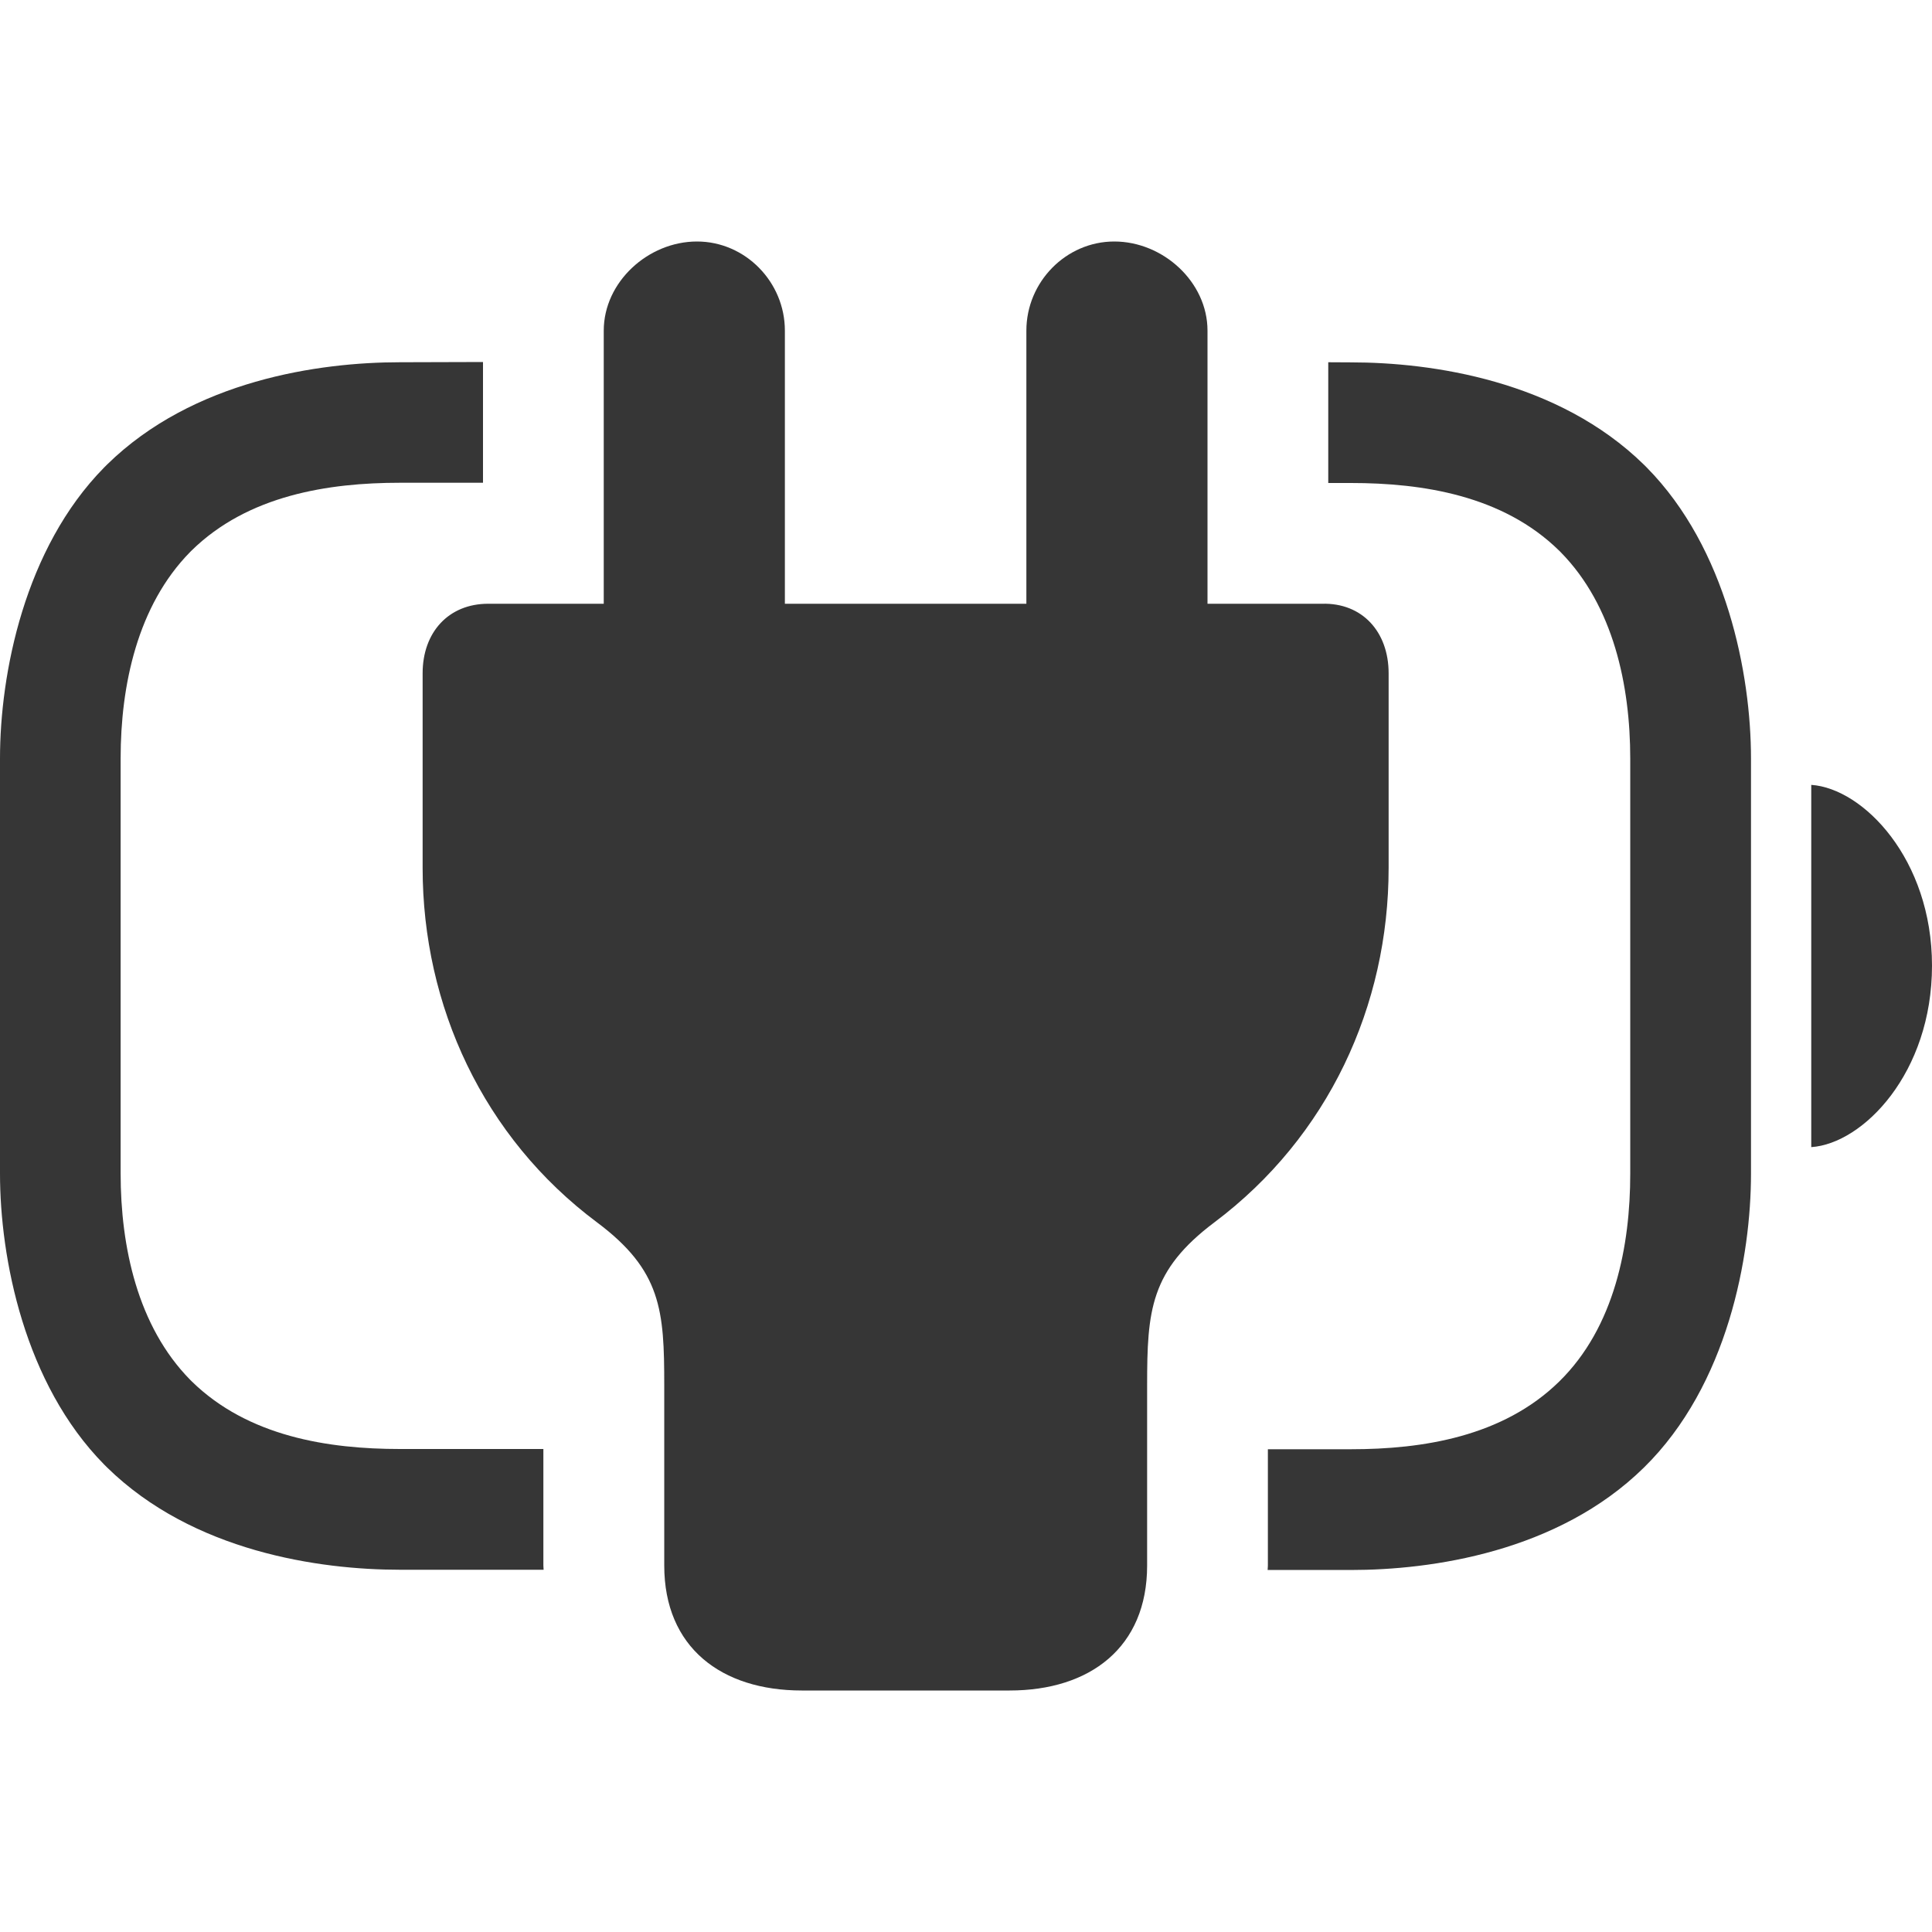
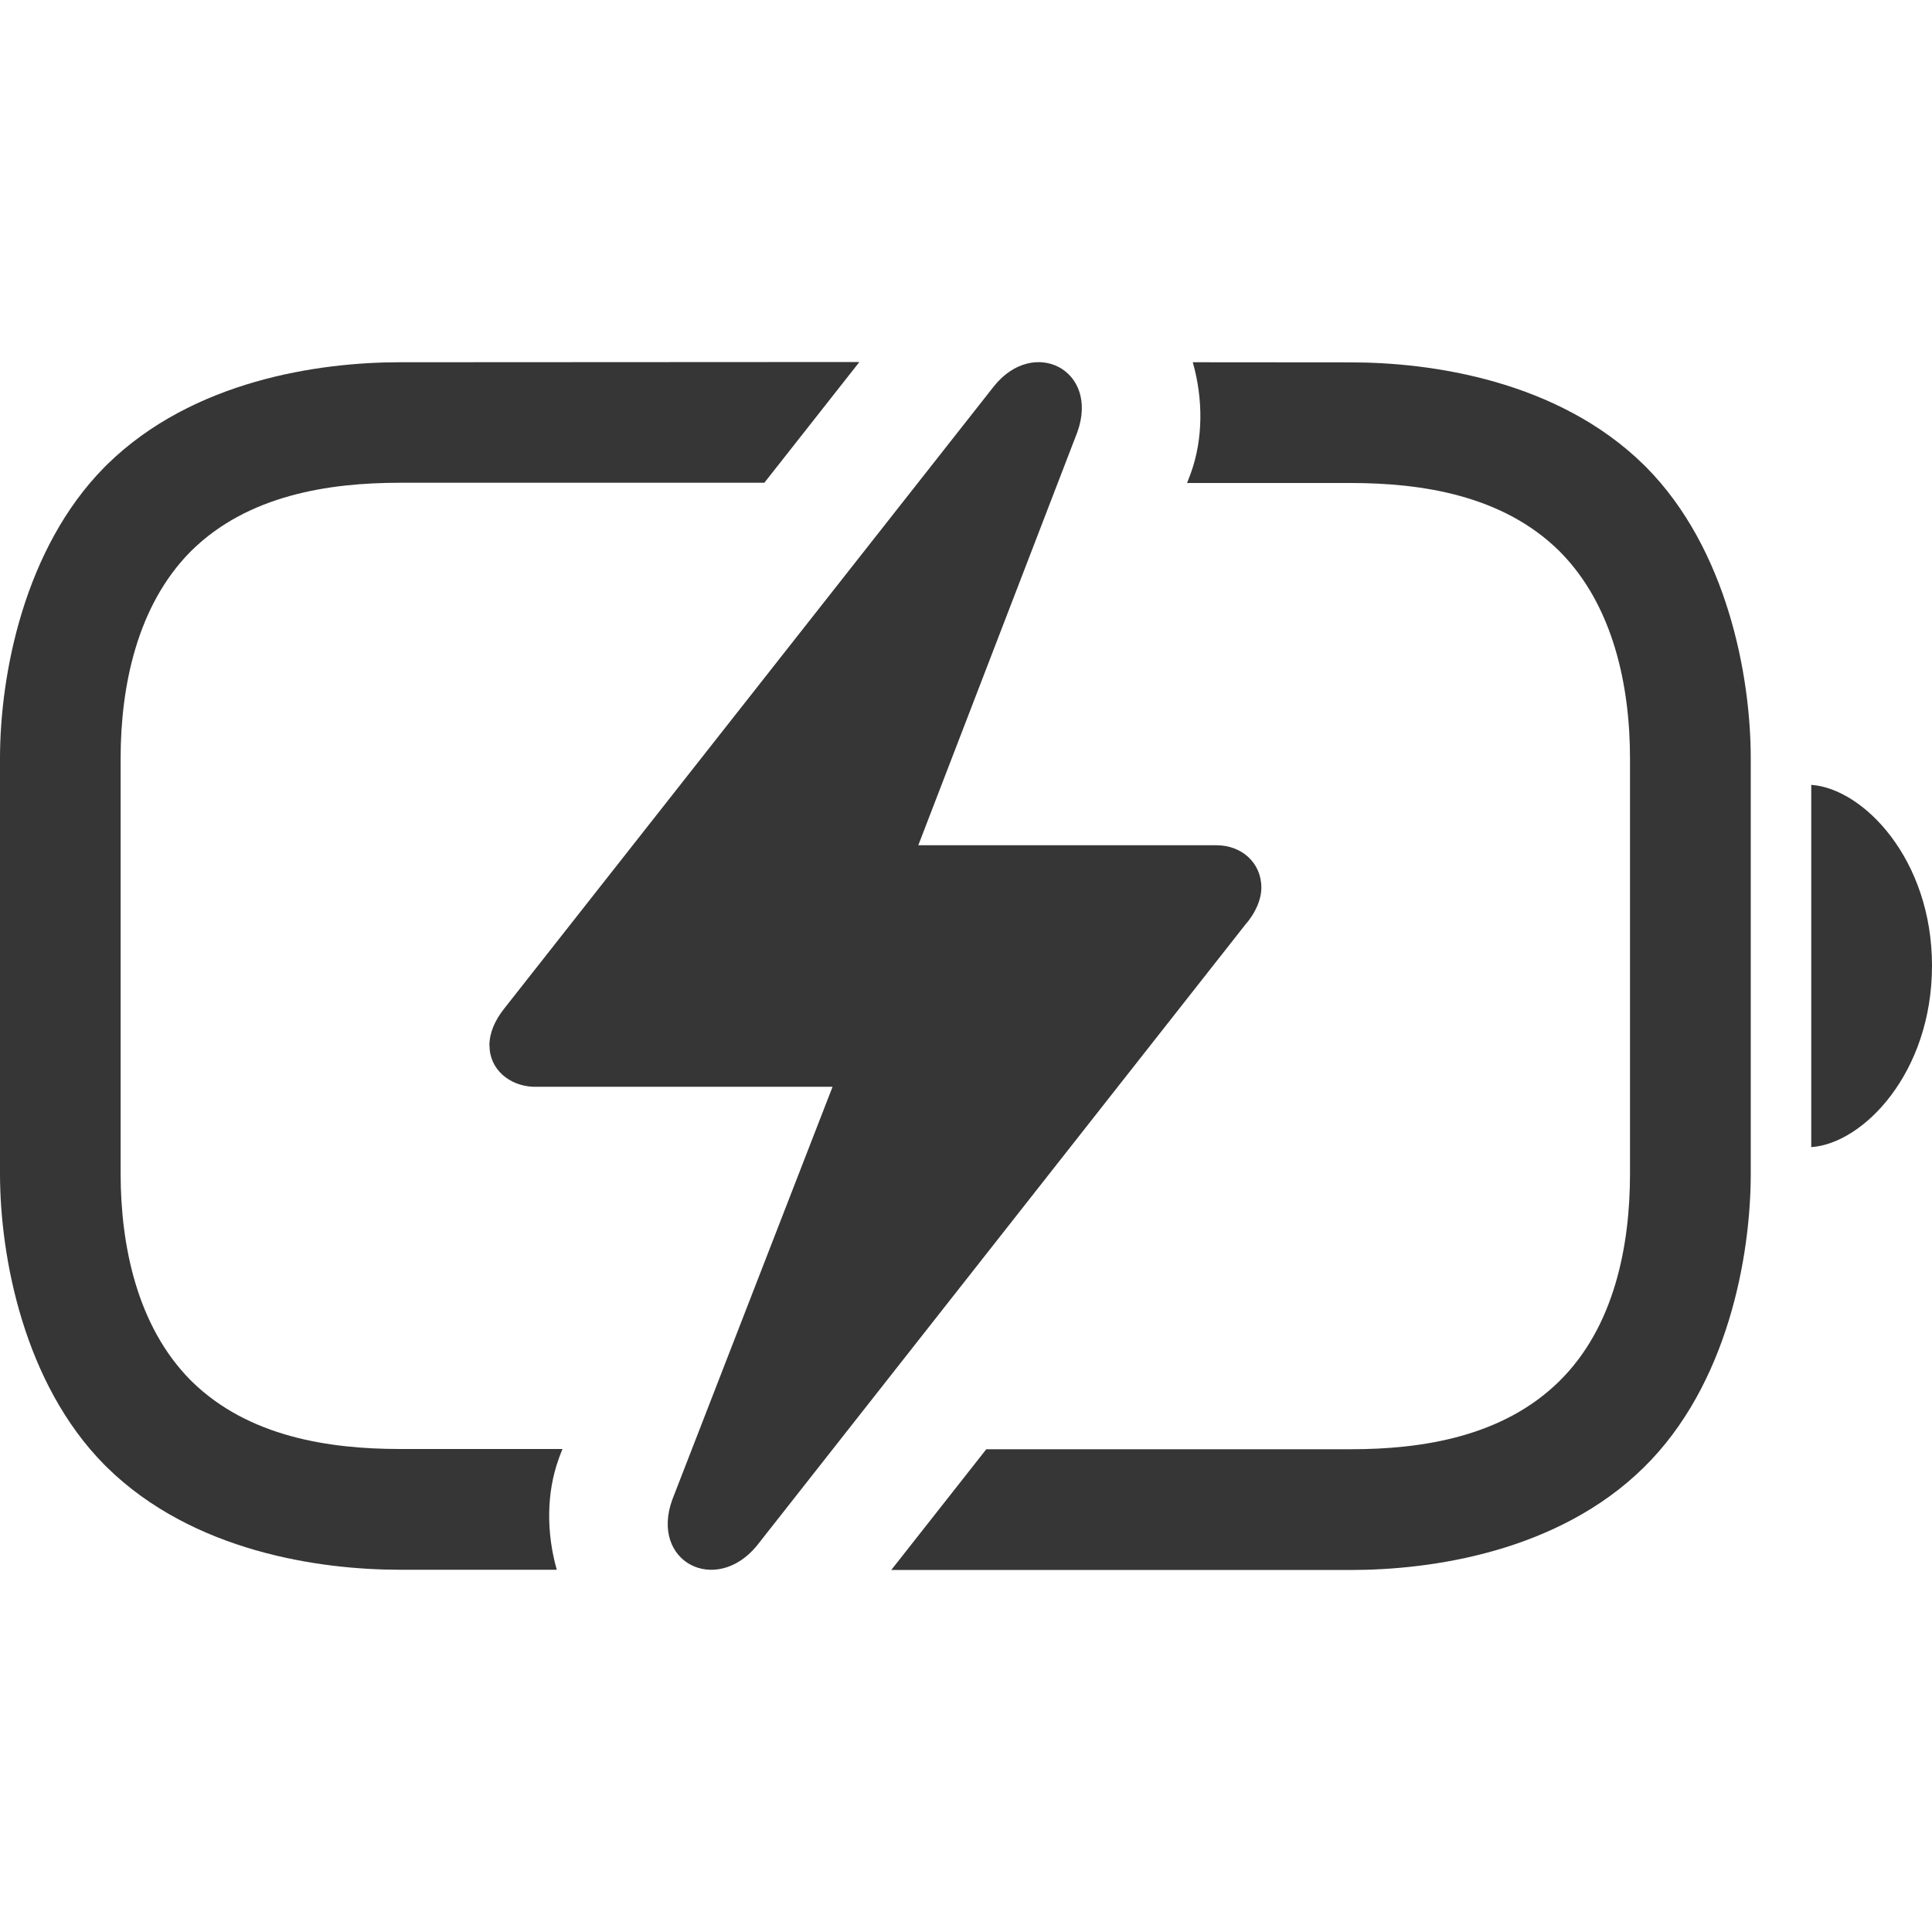
<svg xmlns="http://www.w3.org/2000/svg" width="16" height="16" version="1.1">
-   <path d="m3.312 3c-0.666 0-1.713 0.148-2.426 0.848l-0.023 0.023c-0.661 0.671-0.863 1.709-0.863 2.41v3.438c0 0.701 0.202 1.74 0.863 2.41l0.023 0.023c0.713 0.699 1.76 0.848 2.426 0.848h1.19c-2.016e-4 -0.012-0.002-0.023-0.002-0.035v-0.965h-1.188c-0.591 0-1.257-0.102-1.725-0.561l-0.012-0.012c-0.437-0.444-0.576-1.105-0.576-1.709v-3.438c0-0.604 0.139-1.265 0.576-1.709l0.012-0.012c0.467-0.458 1.133-0.561 1.725-0.561h0.688v-1zm7.688 0v1h0.188c0.591 0 1.258 0.102 1.725 0.561l0.012 0.012c0.437 0.444 0.576 1.105 0.576 1.709v3.438c0 0.594-0.128 1.27-0.588 1.721-0.467 0.458-1.133 0.561-1.725 0.561h-0.688v0.965c0 0.012-0.002 0.023-2e-3 0.035h0.69c0.666 0 1.713-0.148 2.426-0.848 0.697-0.684 0.887-1.752 0.887-2.434v-3.438c0-0.701-0.202-1.74-0.863-2.41l-0.023-0.023c-0.713-0.699-1.76-0.848-2.426-0.848z" fill="#363636" style="-inkscape-stroke:none" />
-   <path class="error" d="m15 9.5c0.43-0.029 1-0.615 1-1.503 0-0.882-0.57-1.468-1-1.497z" fill="#363636" stroke-width=".763" />
-   <path d="m8.361 14c0.665 0 1.139-0.356 1.139-1.035v-1.493c0-0.619 0.026-0.95 0.557-1.349 0.943-0.708 1.443-1.794 1.443-2.935v-1.612c0-0.344-0.219-0.585-0.551-0.576h-0.949v-2.262c0-0.403-0.368-0.738-0.772-0.738-0.4 0-0.728 0.335-0.728 0.738v2.262h-2v-2.262c0-0.403-0.328-0.738-0.728-0.738-0.404 0-0.772 0.335-0.772 0.738v2.262h-0.957c-0.328 0-0.543 0.236-0.543 0.576v1.612c0 1.141 0.501 2.231 1.444 2.935 0.534 0.399 0.557 0.73 0.557 1.349v1.493c0 0.679 0.474 1.035 1.139 1.035z" color="#000000" fill="#363636" stroke-linecap="round" stroke-linejoin="round" stroke-width="2" style="-inkscape-stroke:none" />
+   <path d="m3.312 3c-0.666 0-1.713 0.148-2.426 0.848l-0.023 0.023c-0.661 0.671-0.863 1.709-0.863 2.41v3.438c0 0.701 0.202 1.74 0.863 2.41l0.023 0.023c0.713 0.699 1.76 0.848 2.426 0.848h1.299c-0.087-0.306-0.086-0.637 0.016-0.918a1 1 0 0 1 0.008-0.023l0.023-0.059h-1.346c-0.591 0-1.257-0.102-1.725-0.561l-0.012-0.012c-0.437-0.444-0.576-1.105-0.576-1.709v-3.438c0-0.604 0.139-1.265 0.576-1.709l0.012-0.012c0.467-0.458 1.133-0.561 1.725-0.561h3.018l0.787-1zm6.566 0c0.087 0.305 0.086 0.636-0.016 0.918a1 1 0 0 1-0.008 0.021l-0.023 0.061h1.355c0.591 0 1.258 0.102 1.725 0.561l0.012 0.012c0.437 0.444 0.576 1.105 0.576 1.709v3.438c0 0.594-0.128 1.27-0.588 1.721-0.467 0.458-1.133 0.561-1.725 0.561h-3.018l-0.787 1h3.805c0.666 0 1.713-0.148 2.426-0.848 0.697-0.684 0.887-1.752 0.887-2.434v-3.438c0-0.701-0.202-1.74-0.863-2.41l-0.023-0.023c-0.713-0.699-1.76-0.848-2.426-0.848z" fill="#363636" style="-inkscape-stroke:none" />
+   <path d="m15 9.5c0.43-0.029 1-0.615 1-1.503 0-0.882-0.57-1.468-1-1.497z" fill="#363636" stroke-width=".763" />
+   <path d="m4.054 8.66c0 0.196 0.165 0.332 0.36 0.34h2.481l-1.328 3.421c-0.185 0.515 0.36 0.792 0.7 0.381l4.045-5.143c0.082-0.093 0.134-0.206 0.134-0.309 0-0.206-0.165-0.35-0.371-0.35h-2.47l1.317-3.421c0.185-0.515-0.36-0.793-0.69-0.381l-4.055 5.153c-0.082 0.103-0.124 0.206-0.124 0.309z" color="#000000" fill="#363636" stroke-linecap="round" stroke-linejoin="round" stroke-width="2" style="-inkscape-stroke:none" />
</svg>
